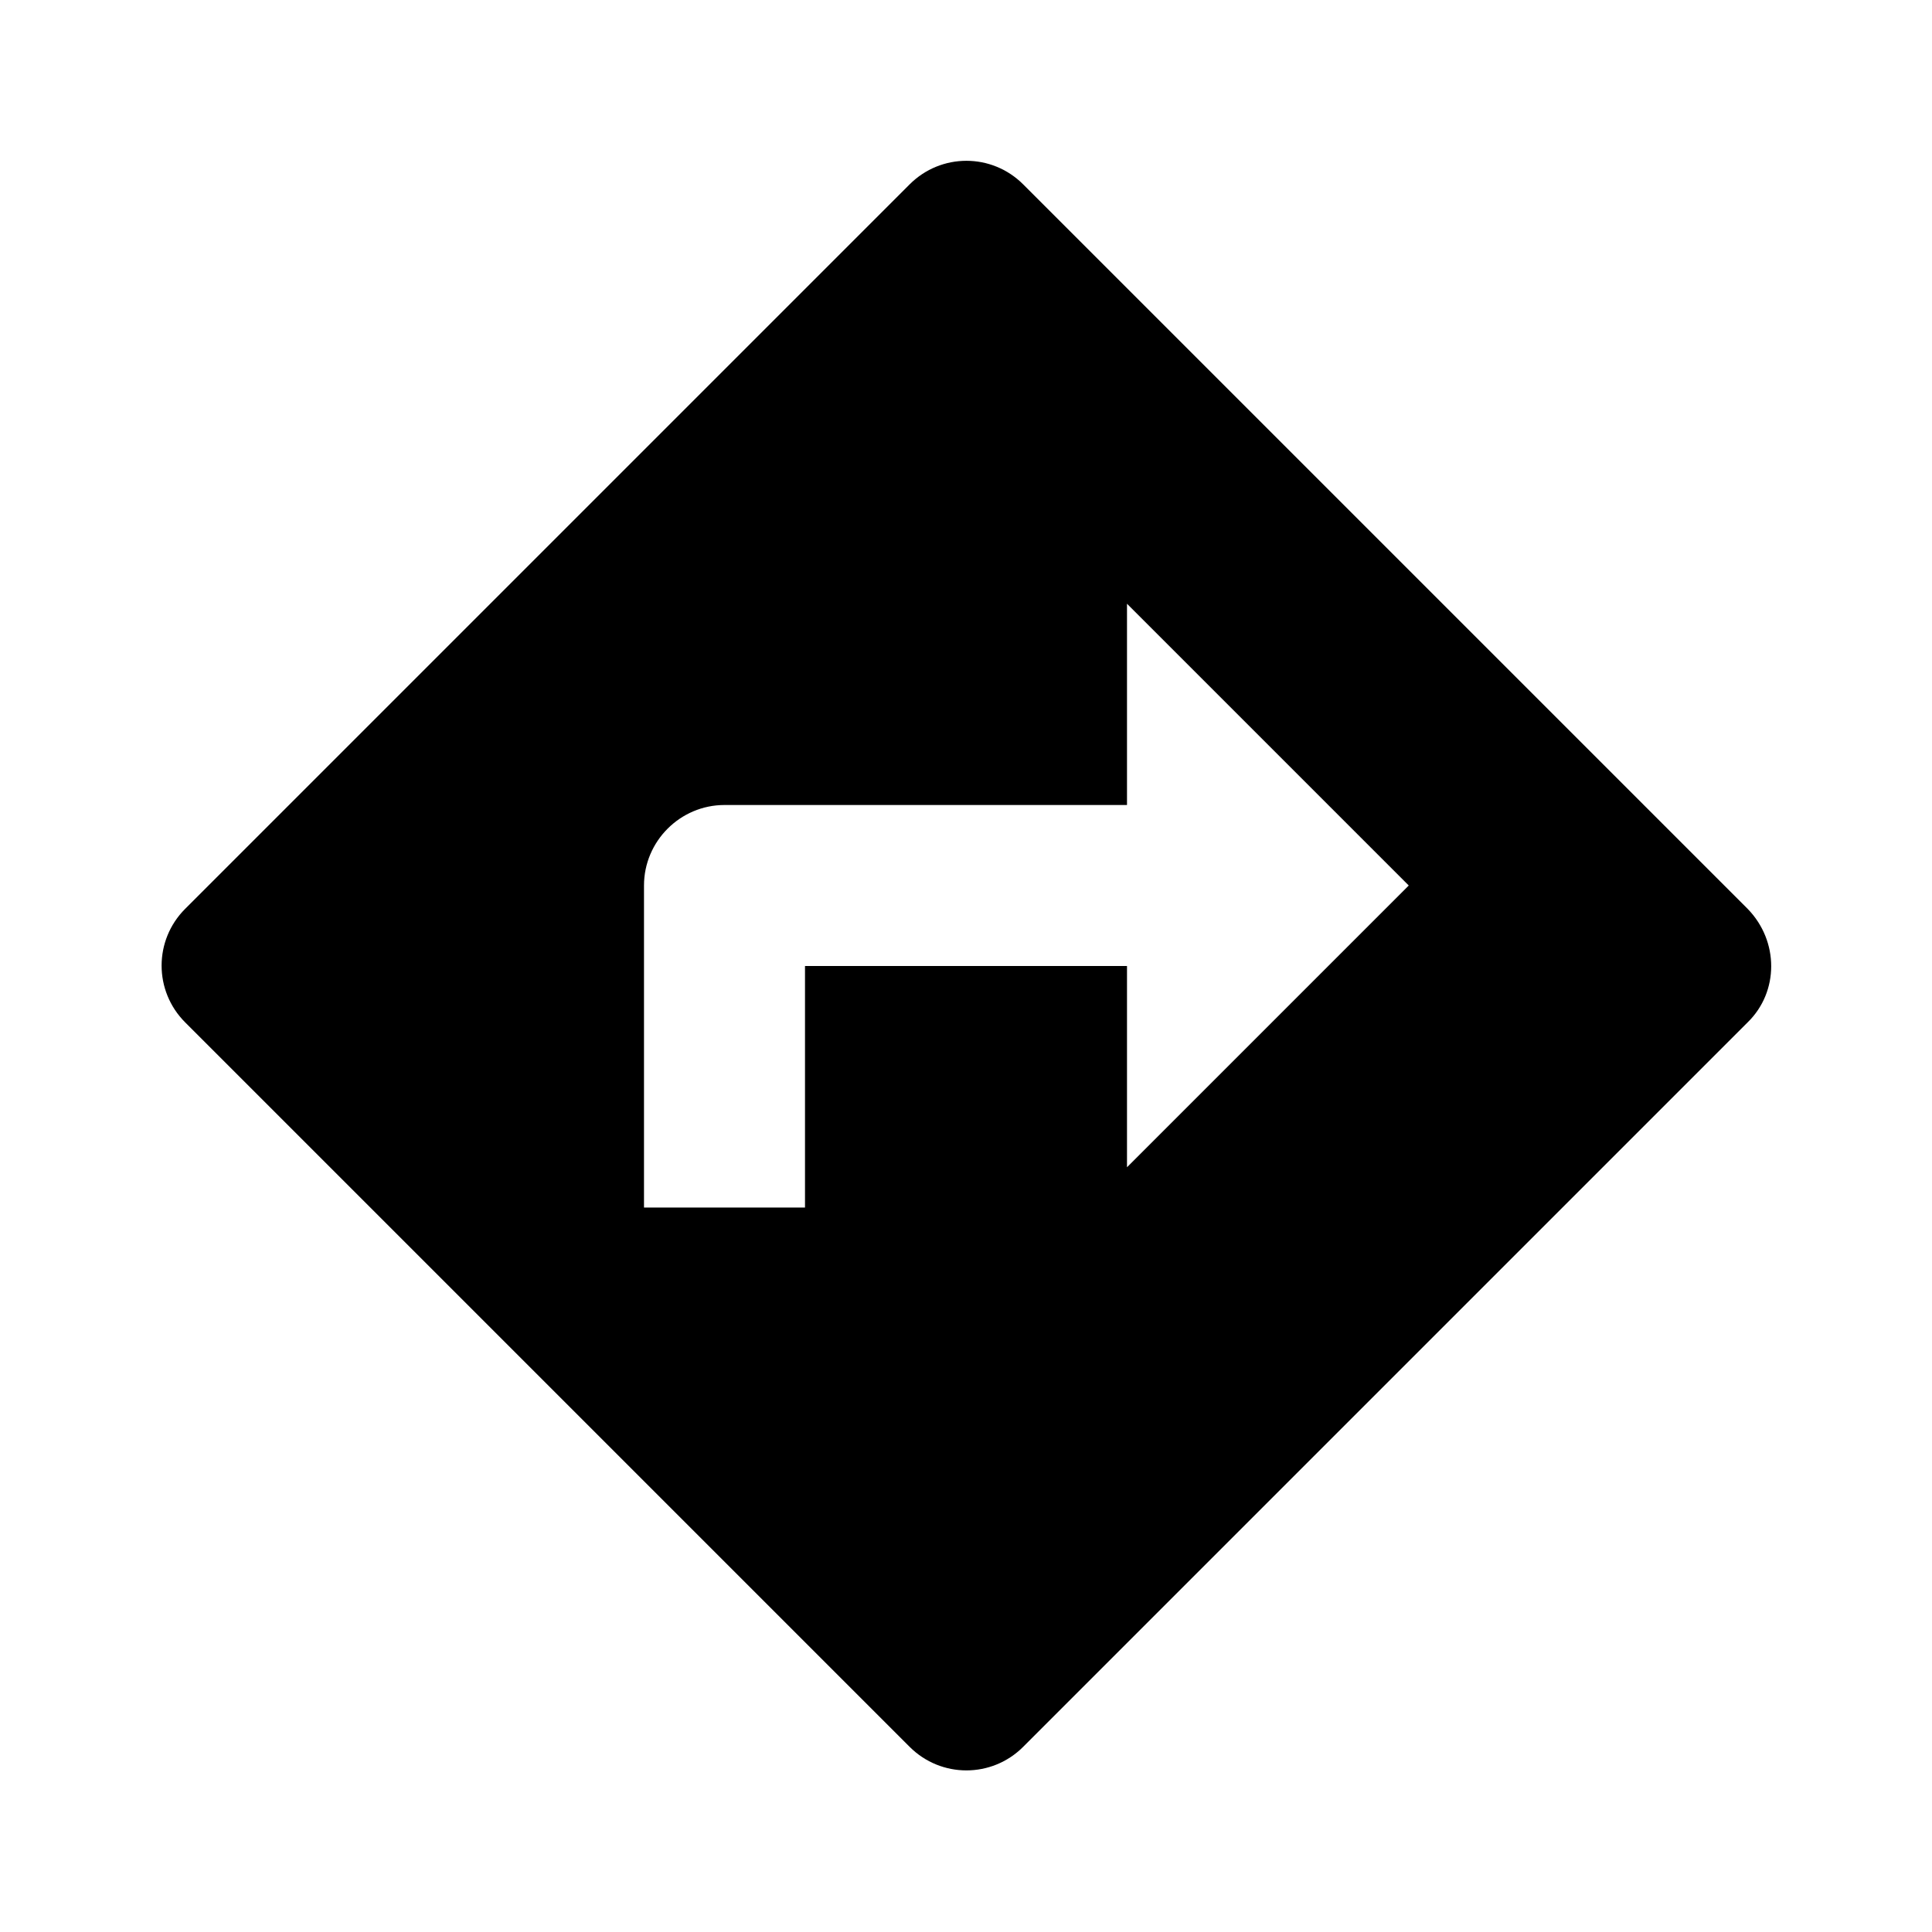
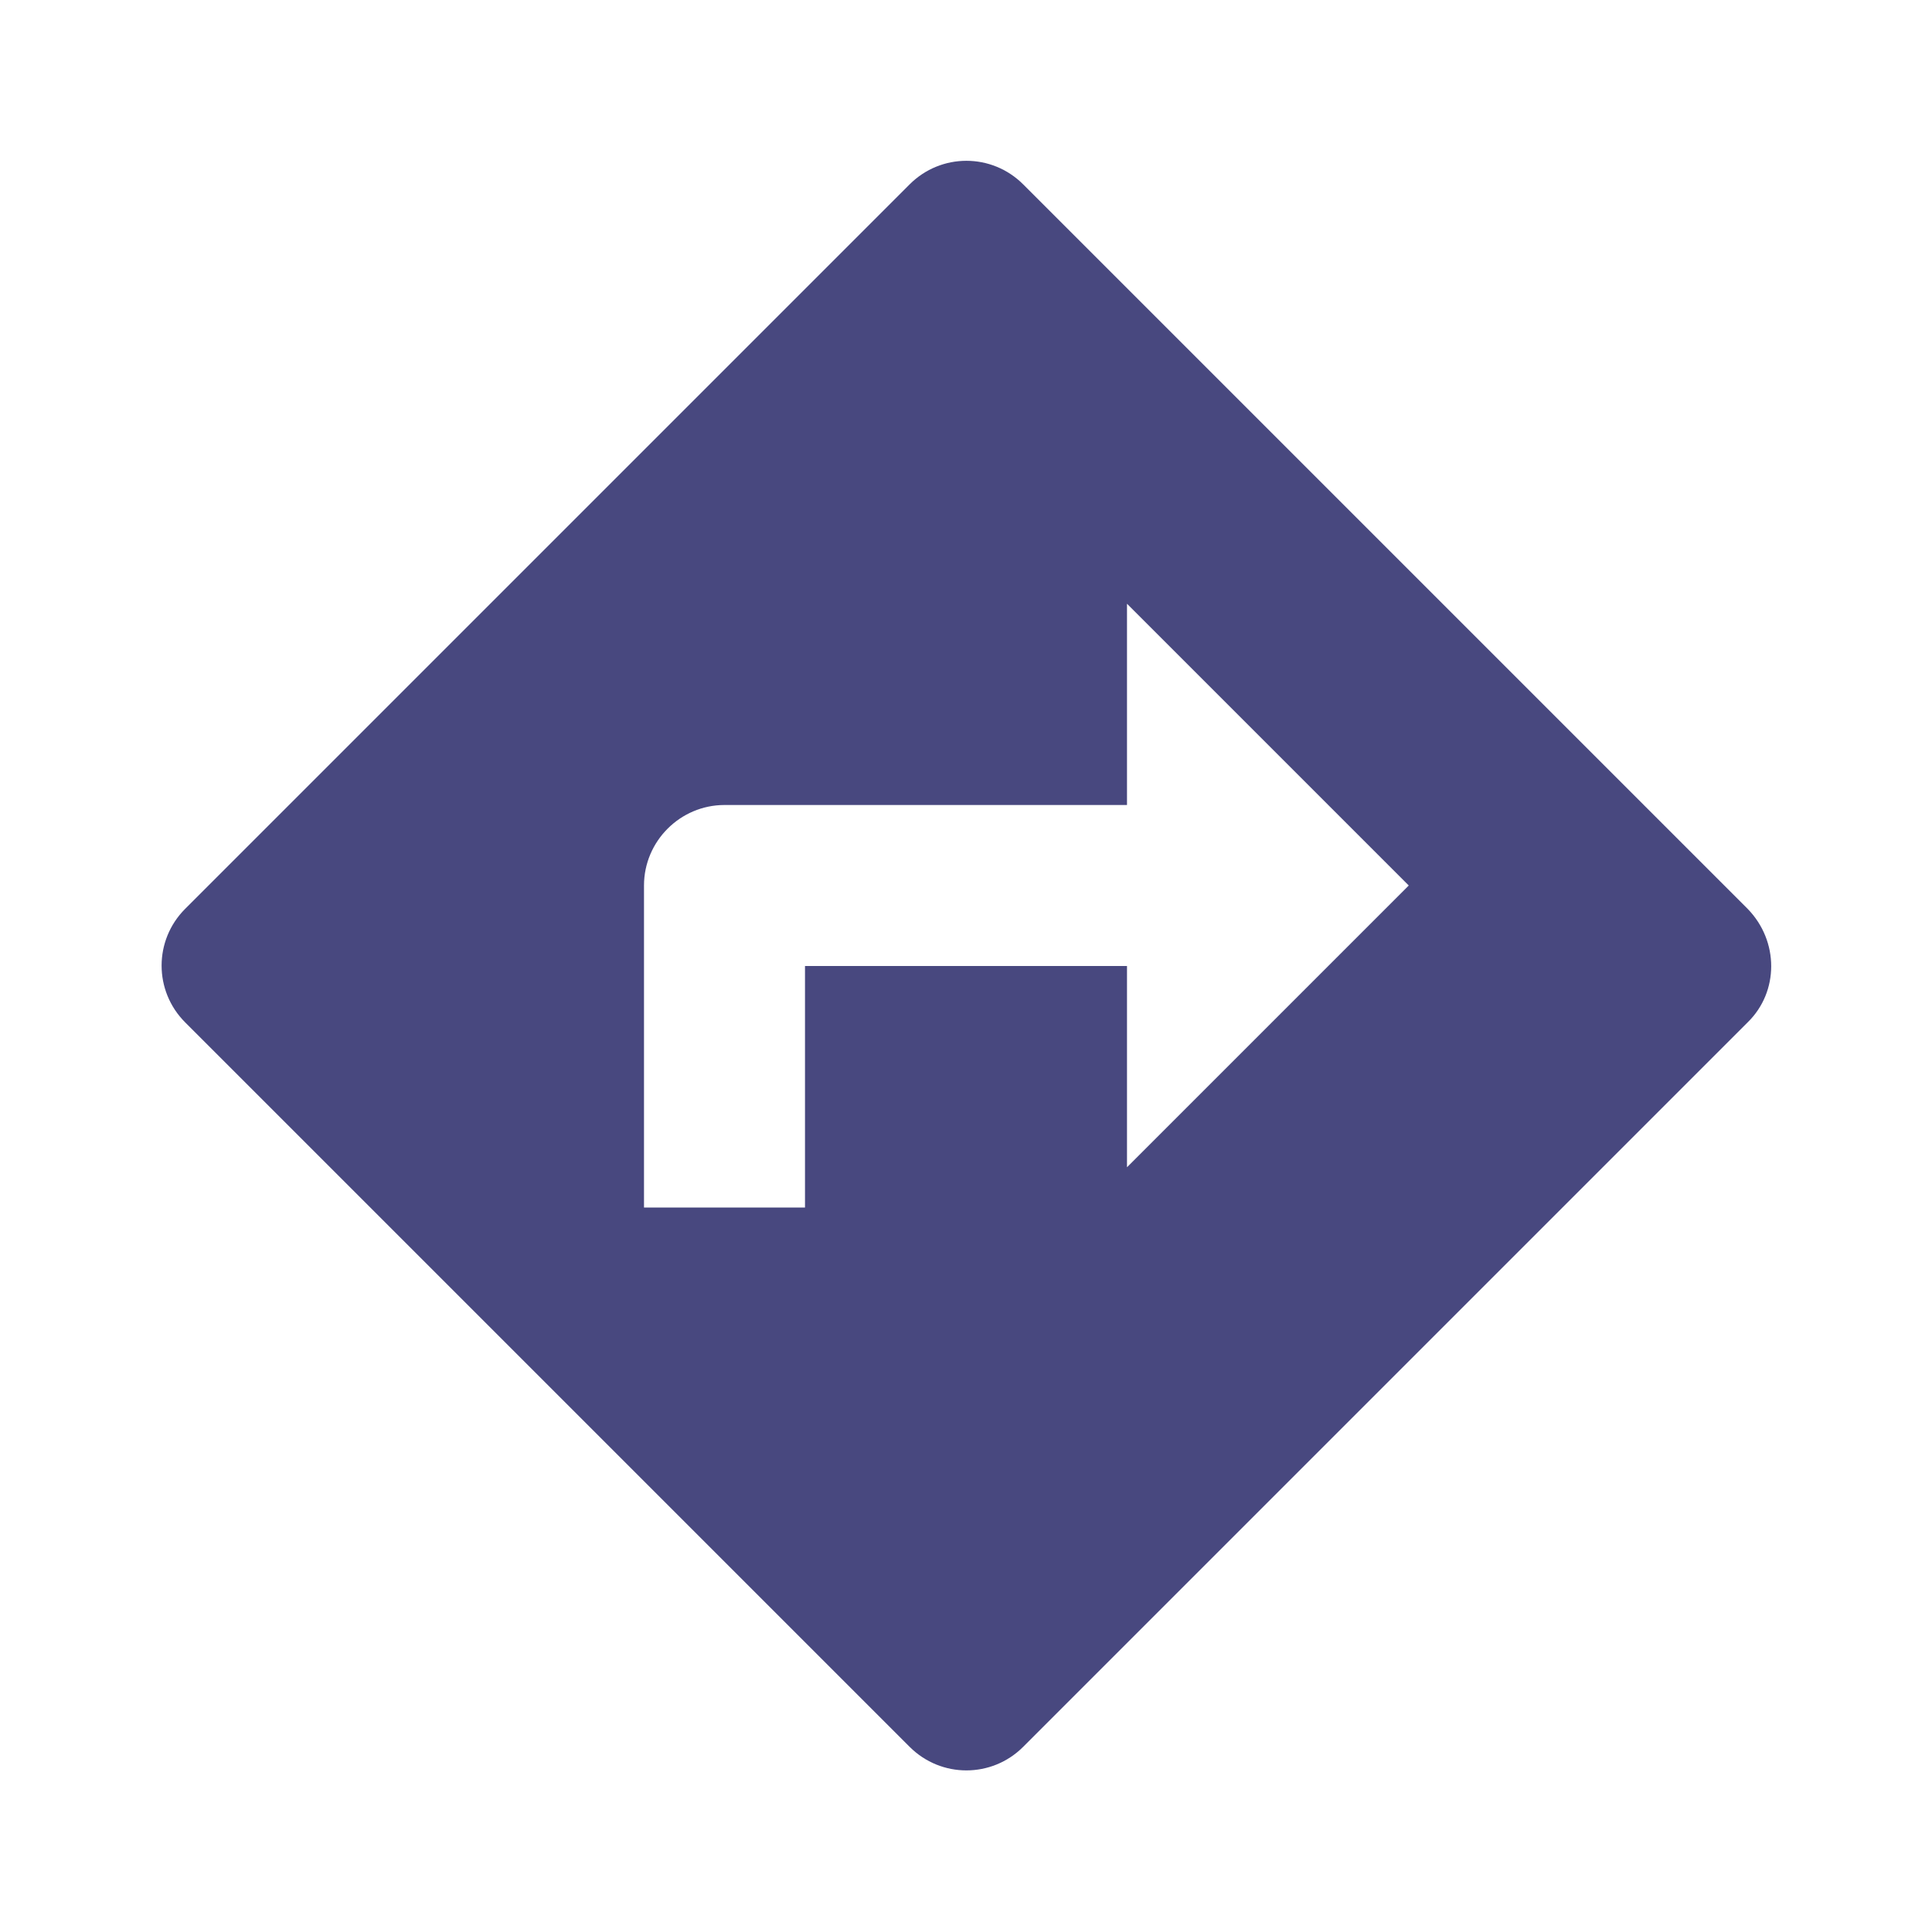
- <svg xmlns="http://www.w3.org/2000/svg" width="24" height="24" viewBox="0 0 24 24">
+ <svg xmlns="http://www.w3.org/2000/svg" style="fill: #48487f" width="24" height="24" viewBox="0 0 24 24">
  <path d="M21.71 11.29l-9-9c-.39-.39-1.02-.39-1.41 0l-9 9c-.39.39-.39 1.02 0 1.41l9 9c.39.39 1.02.39 1.41 0l9-9c.39-.38.39-1.01 0-1.41zM14 14.5V12h-4v3H8v-4c0-.55.45-1 1-1h5V7.5l3.5 3.5-3.5 3.5z" />
  <path d="M0 0h24v24H0z" fill="none" />
</svg>
